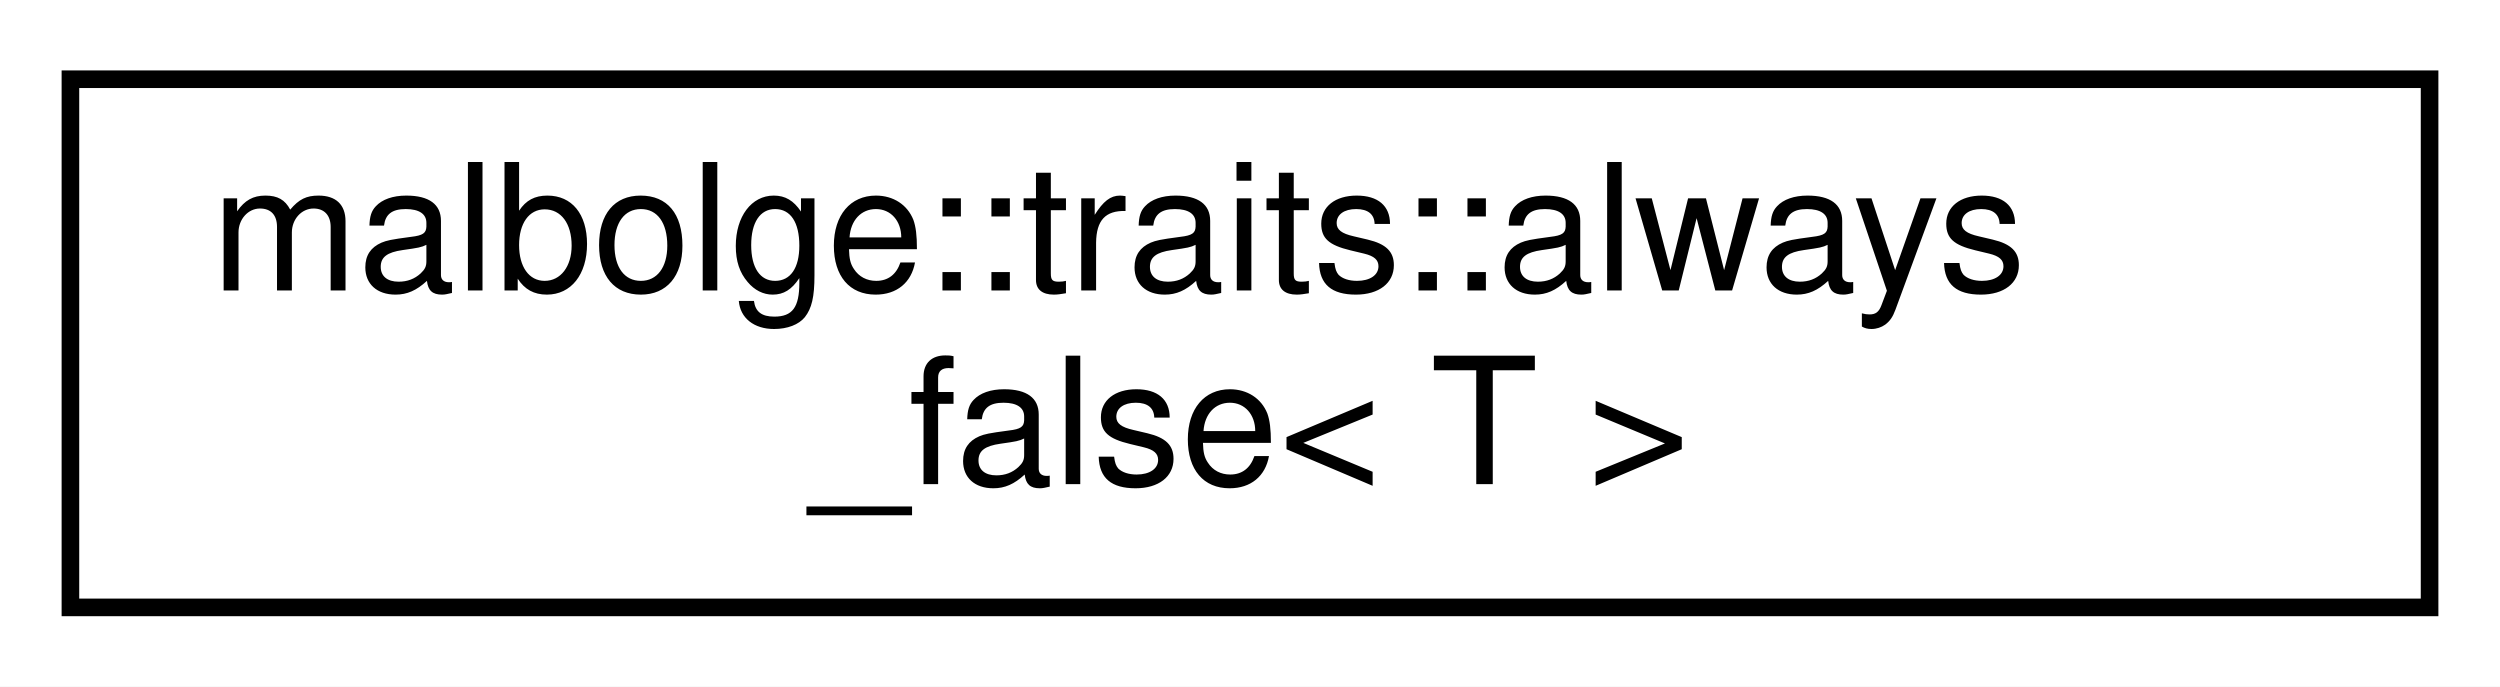
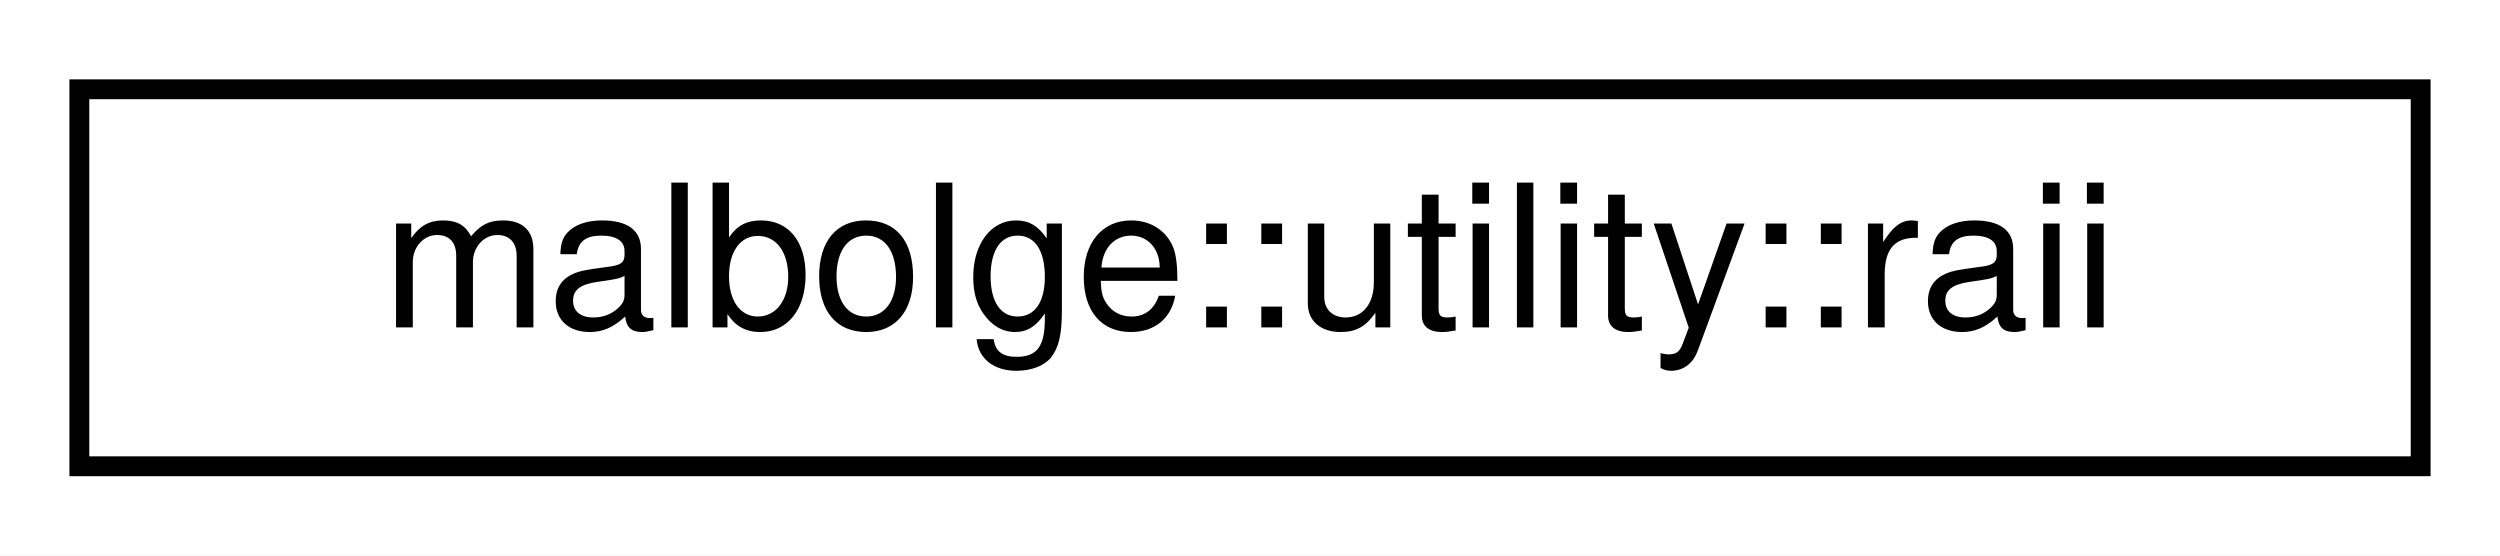
- <svg xmlns="http://www.w3.org/2000/svg" xmlns:xlink="http://www.w3.org/1999/xlink" width="142pt" height="39pt" viewBox="0.00 0.00 142.00 39.00">
-   <g id="graph0" class="graph" transform="scale(1 1) rotate(0) translate(4 35)">
-     <polygon fill="white" stroke="transparent" points="-4,4 -4,-35 138,-35 138,4 -4,4" />
+ <svg xmlns="http://www.w3.org/2000/svg" xmlns:xlink="http://www.w3.org/1999/xlink" width="126pt" height="28pt" viewBox="0.00 0.00 126.00 28.00">
+   <g id="graph0" class="graph" transform="scale(1 1) rotate(0) translate(4 24)">
+     <polygon fill="white" stroke="transparent" points="-4,4 -4,-24 122,-24 122,4 -4,4" />
    <g id="node1" class="node">
      <g id="a_node1">
-         <a xlink:href="structmalbolge_1_1traits_1_1always__false.html" target="_top" xlink:title=" ">
-           <polygon fill="white" stroke="black" points="0,-0.5 0,-30.5 134,-30.5 134,-0.5 0,-0.5" />
-           <text text-anchor="start" x="8" y="-18.5" font-family="Helvetica,sans-Serif" font-size="10.00">malbolge::traits::always</text>
-           <text text-anchor="middle" x="67" y="-7.5" font-family="Helvetica,sans-Serif" font-size="10.00">_false&lt; T &gt;</text>
+         <a xlink:href="classmalbolge_1_1utility_1_1raii.html" target="_top" xlink:title=" ">
+           <polygon fill="white" stroke="black" points="0,-0.5 0,-19.5 118,-19.5 118,-0.5 0,-0.5" />
+           <text text-anchor="middle" x="59" y="-7.5" font-family="Helvetica,sans-Serif" font-size="10.00">malbolge::utility::raii</text>
        </a>
      </g>
    </g>
  </g>
</svg>
